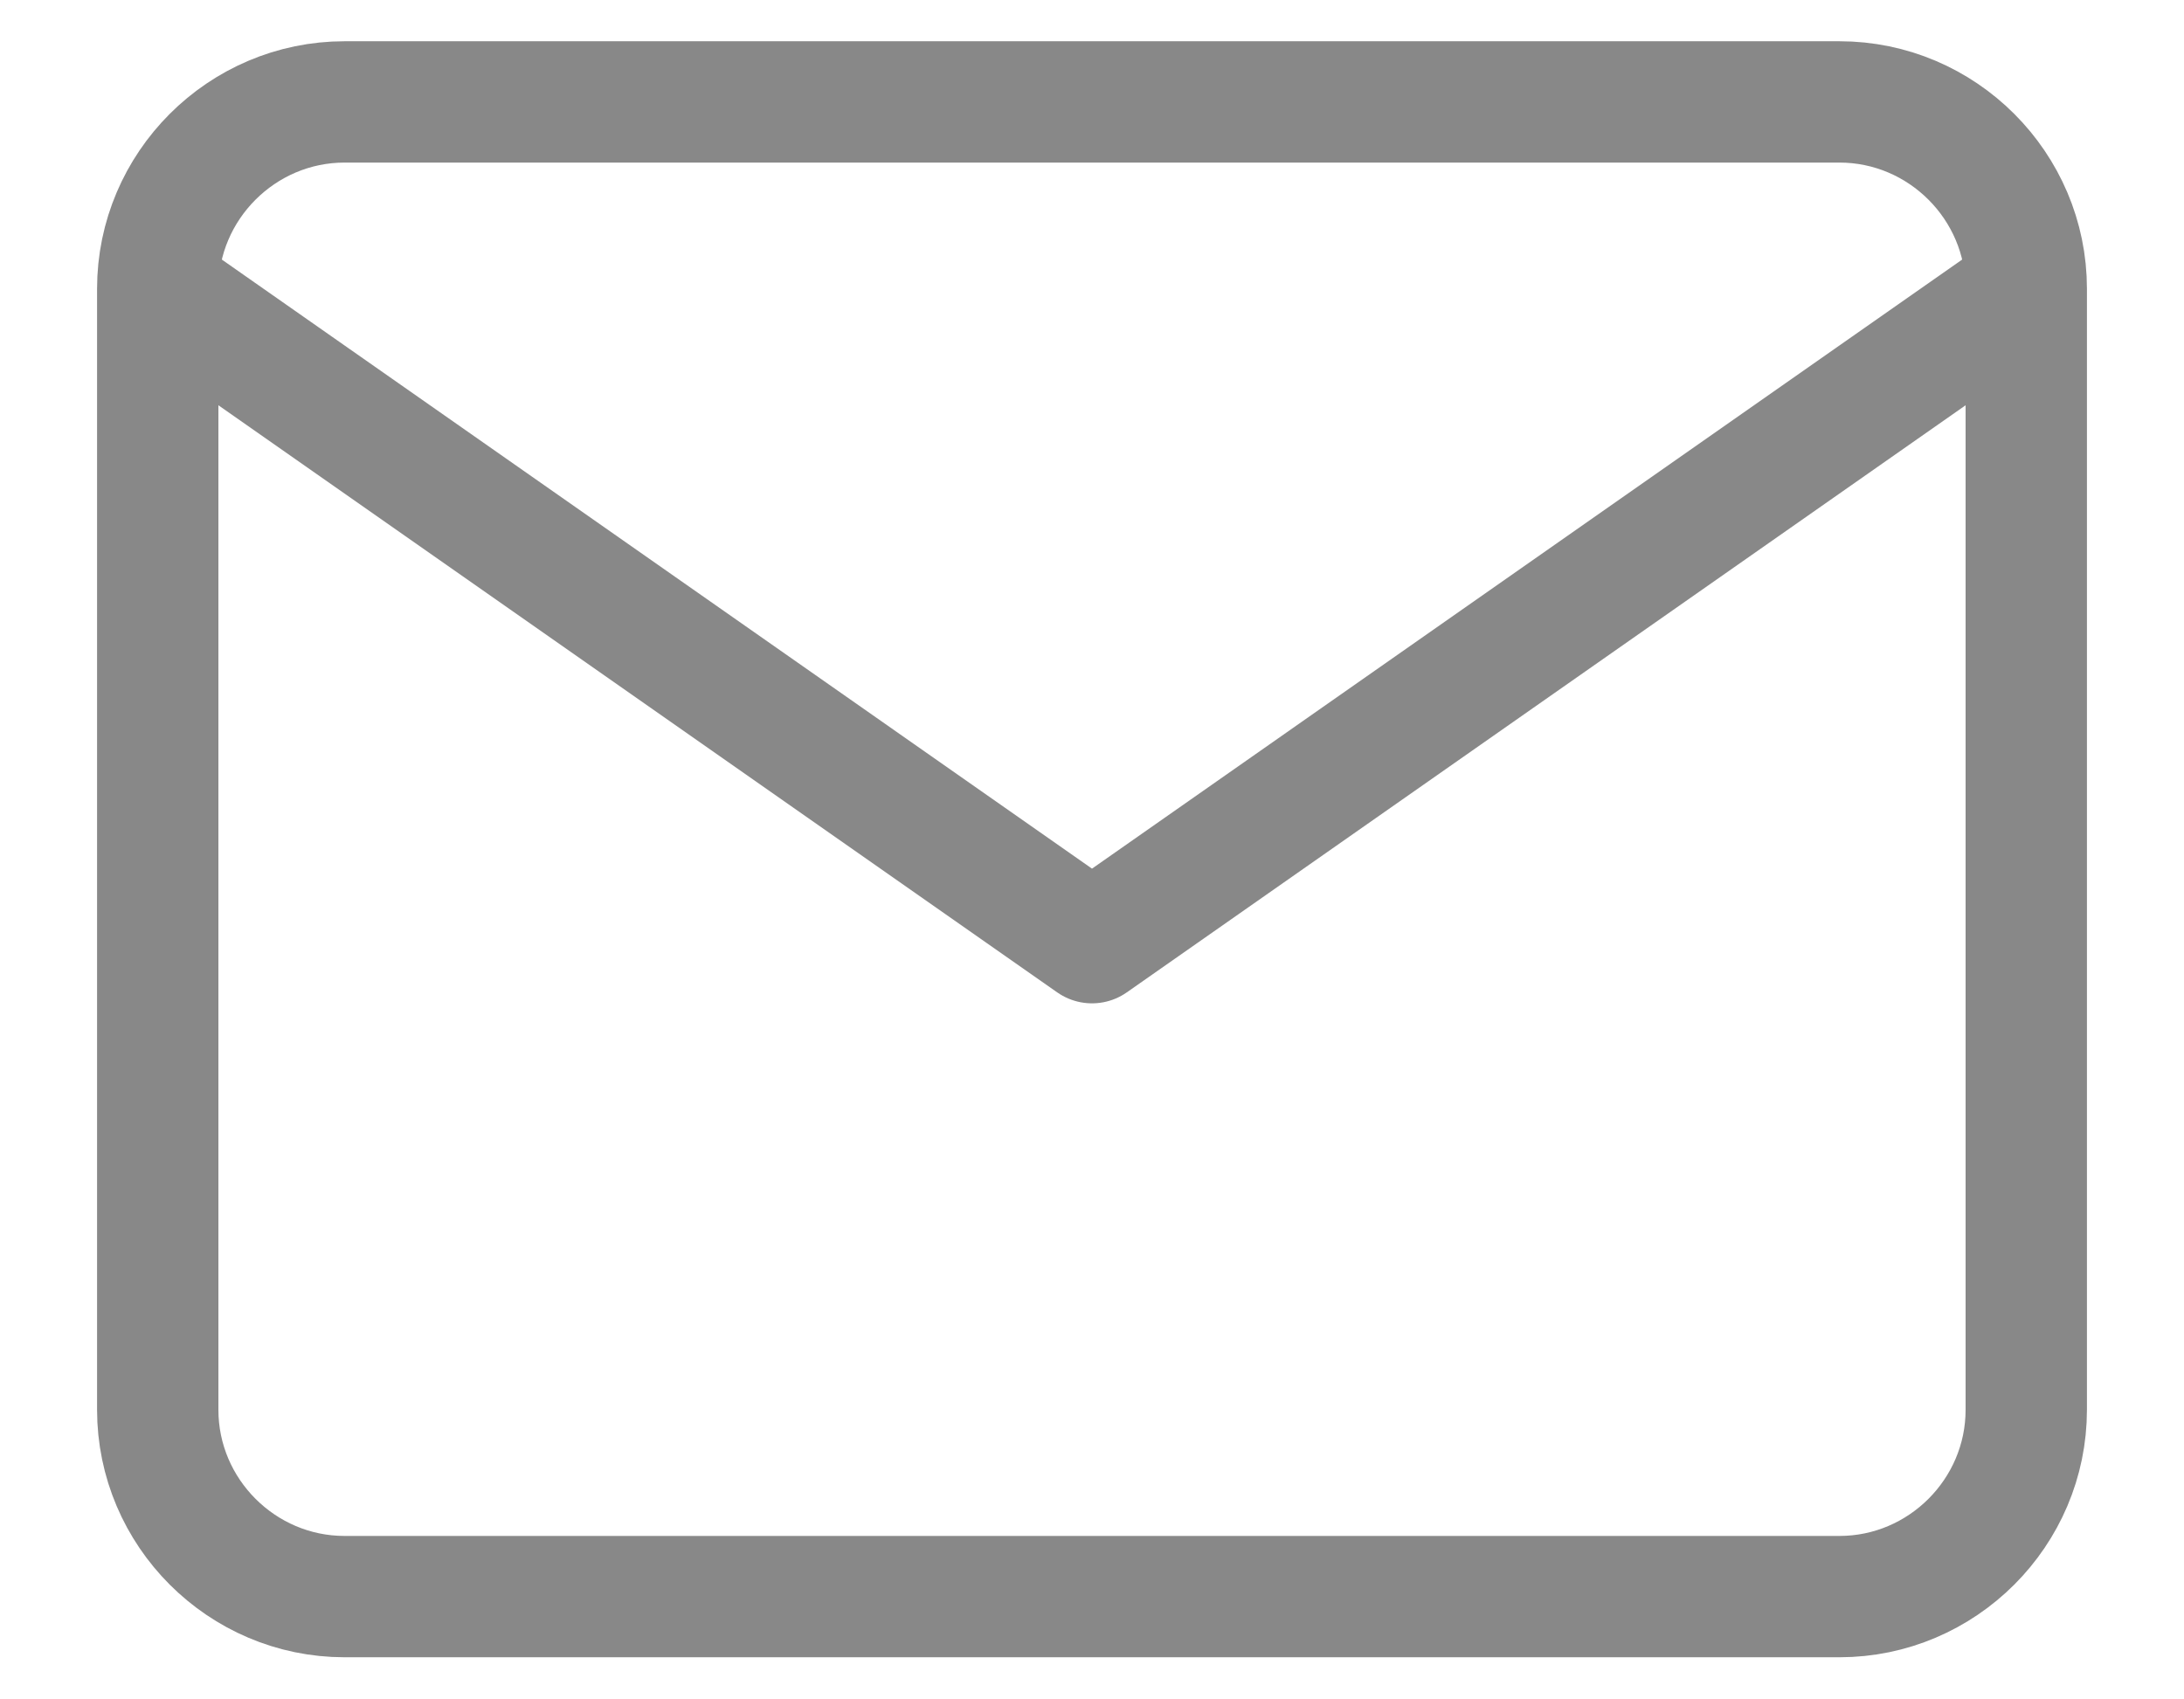
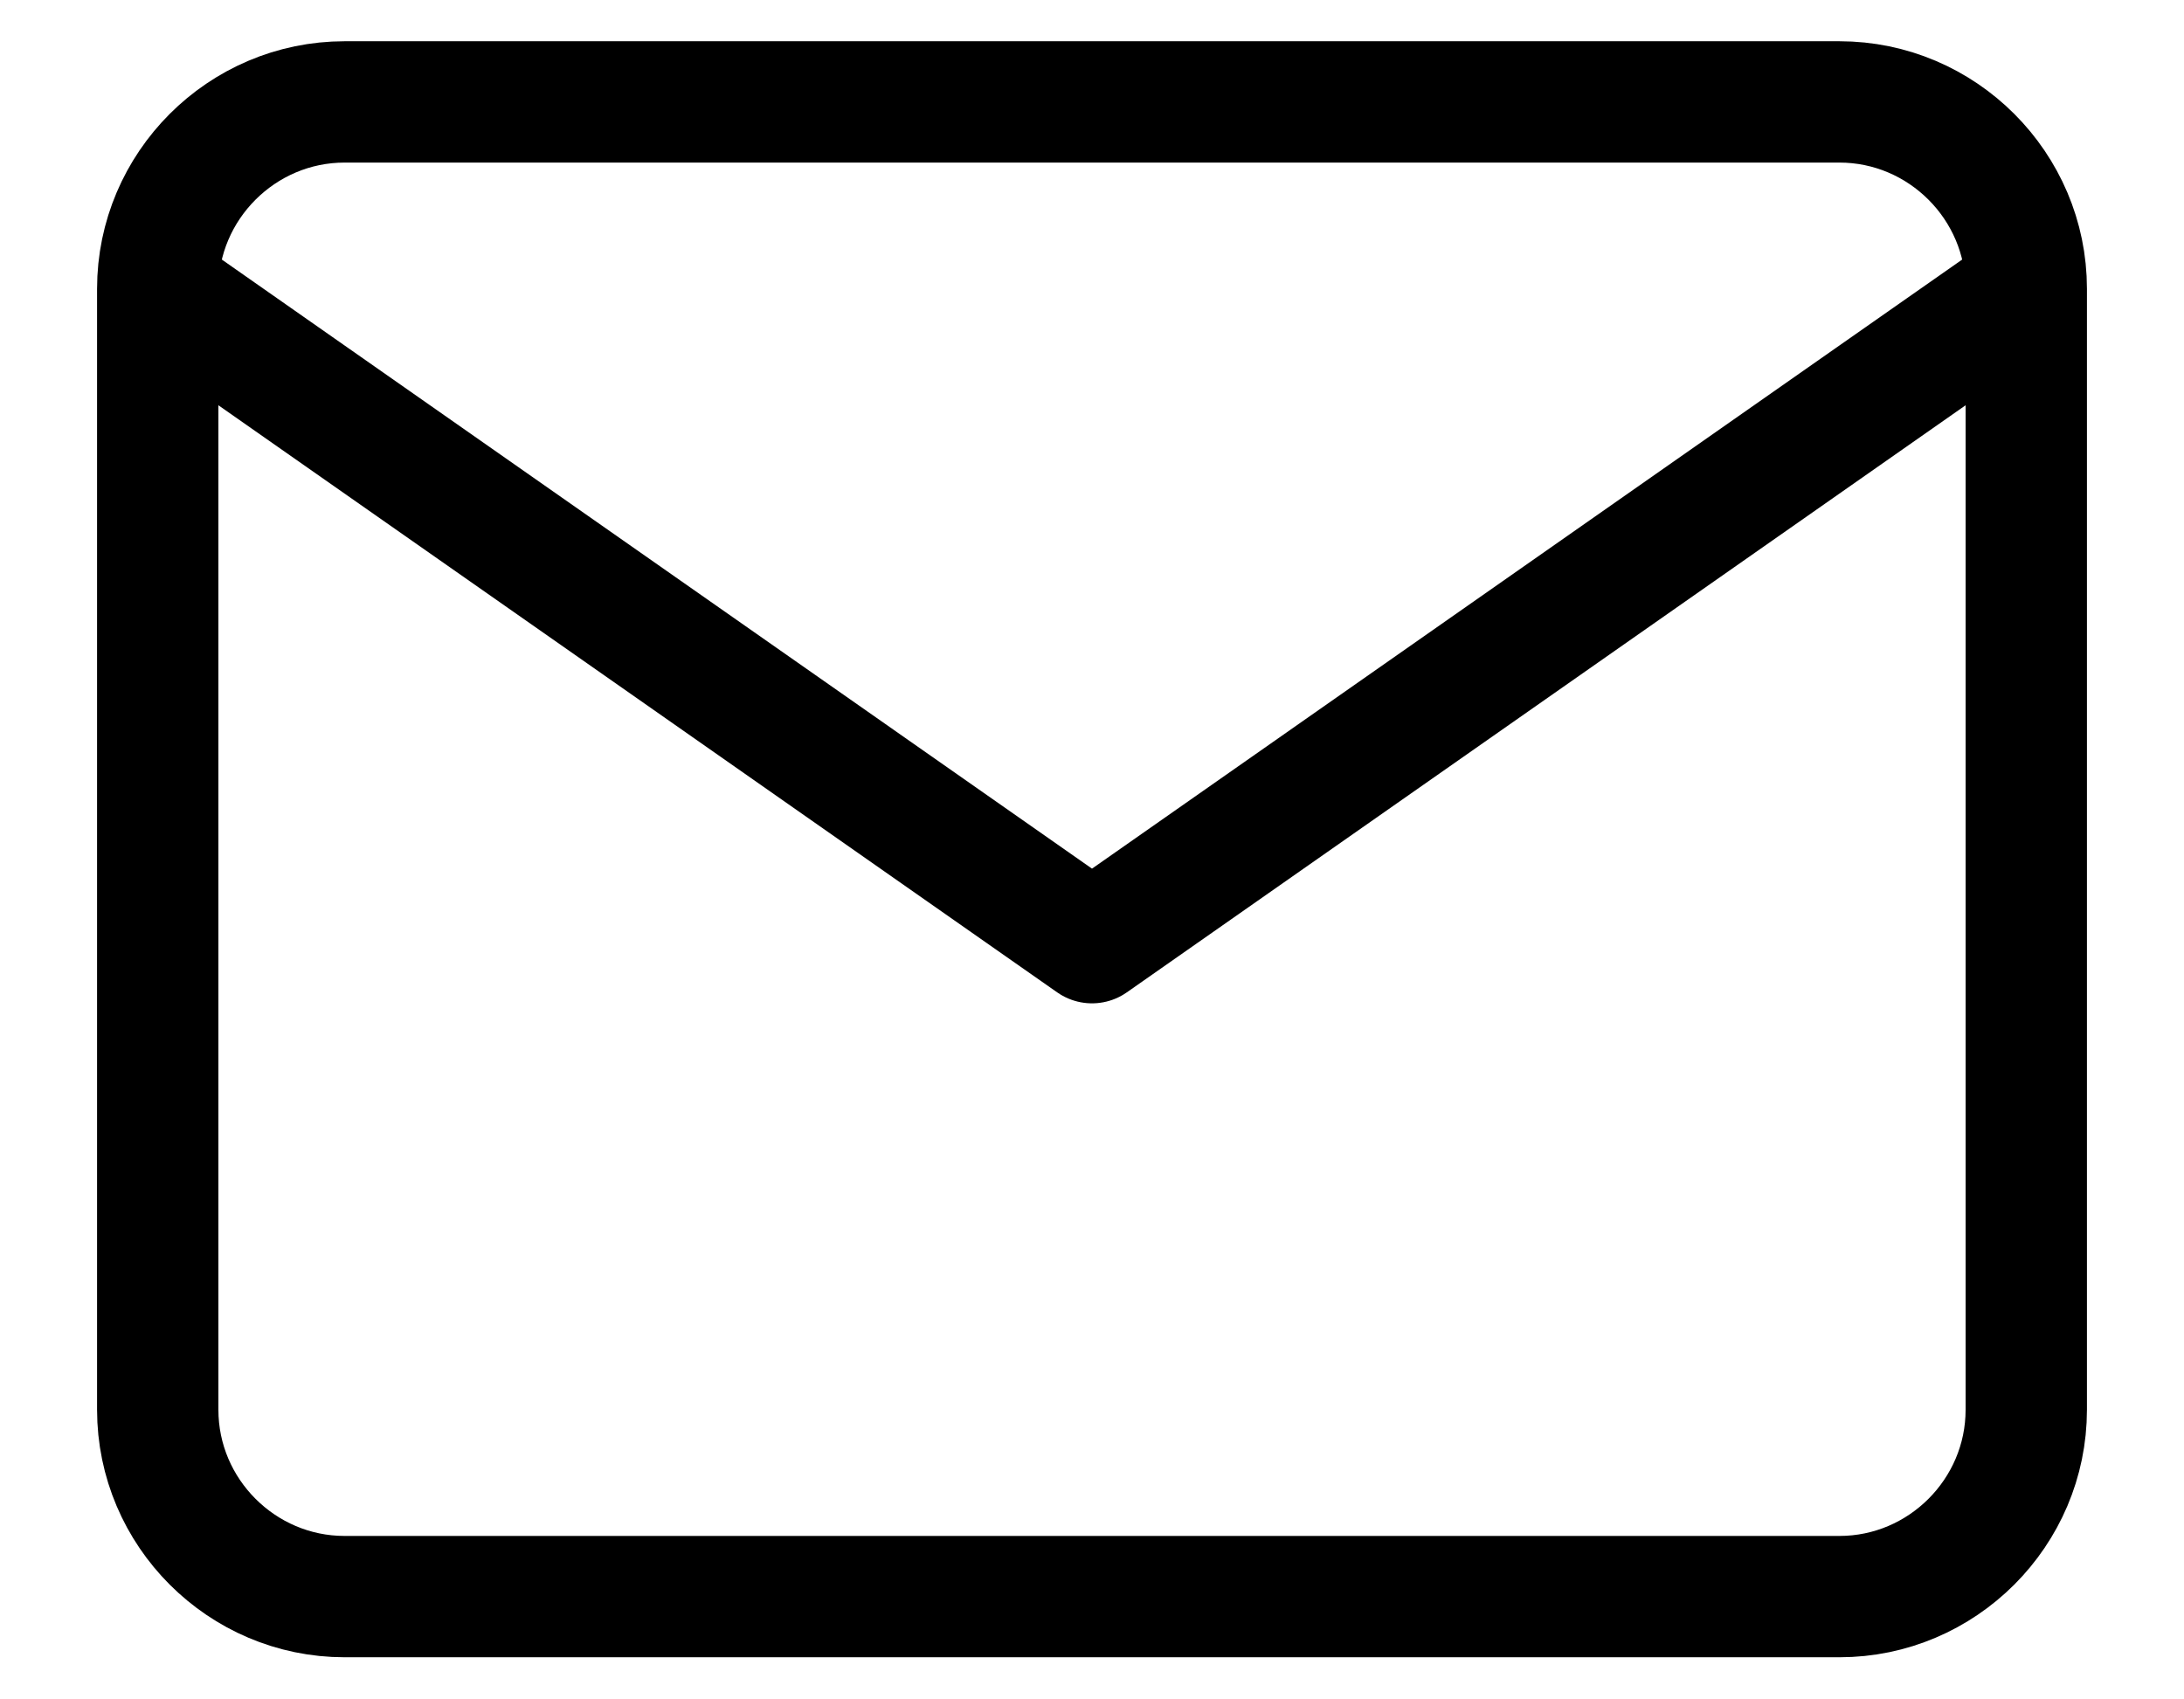
<svg xmlns="http://www.w3.org/2000/svg" width="18" height="14" viewBox="0 0 18 14" fill="none">
-   <path d="M16.7 2.38C16.7 1.533 16.007 0.84 15.16 0.84H2.84C1.993 0.84 1.3 1.533 1.3 2.38M16.7 2.38V11.62C16.7 12.467 16.007 13.16 15.16 13.16H2.84C1.993 13.16 1.3 12.467 1.3 11.62V2.38M16.7 2.38L9 7.77L1.3 2.38" stroke="#888888" stroke-linecap="round" stroke-linejoin="round" />
+   <path d="M16.7 2.38C16.7 1.533 16.007 0.84 15.16 0.84H2.84C1.993 0.84 1.3 1.533 1.3 2.38M16.7 2.38V11.62C16.7 12.467 16.007 13.16 15.16 13.16H2.84C1.993 13.16 1.3 12.467 1.3 11.62V2.38M16.7 2.38L9 7.77L1.3 2.38" stroke="currentColor" stroke-linecap="round" stroke-linejoin="round" />
</svg>
